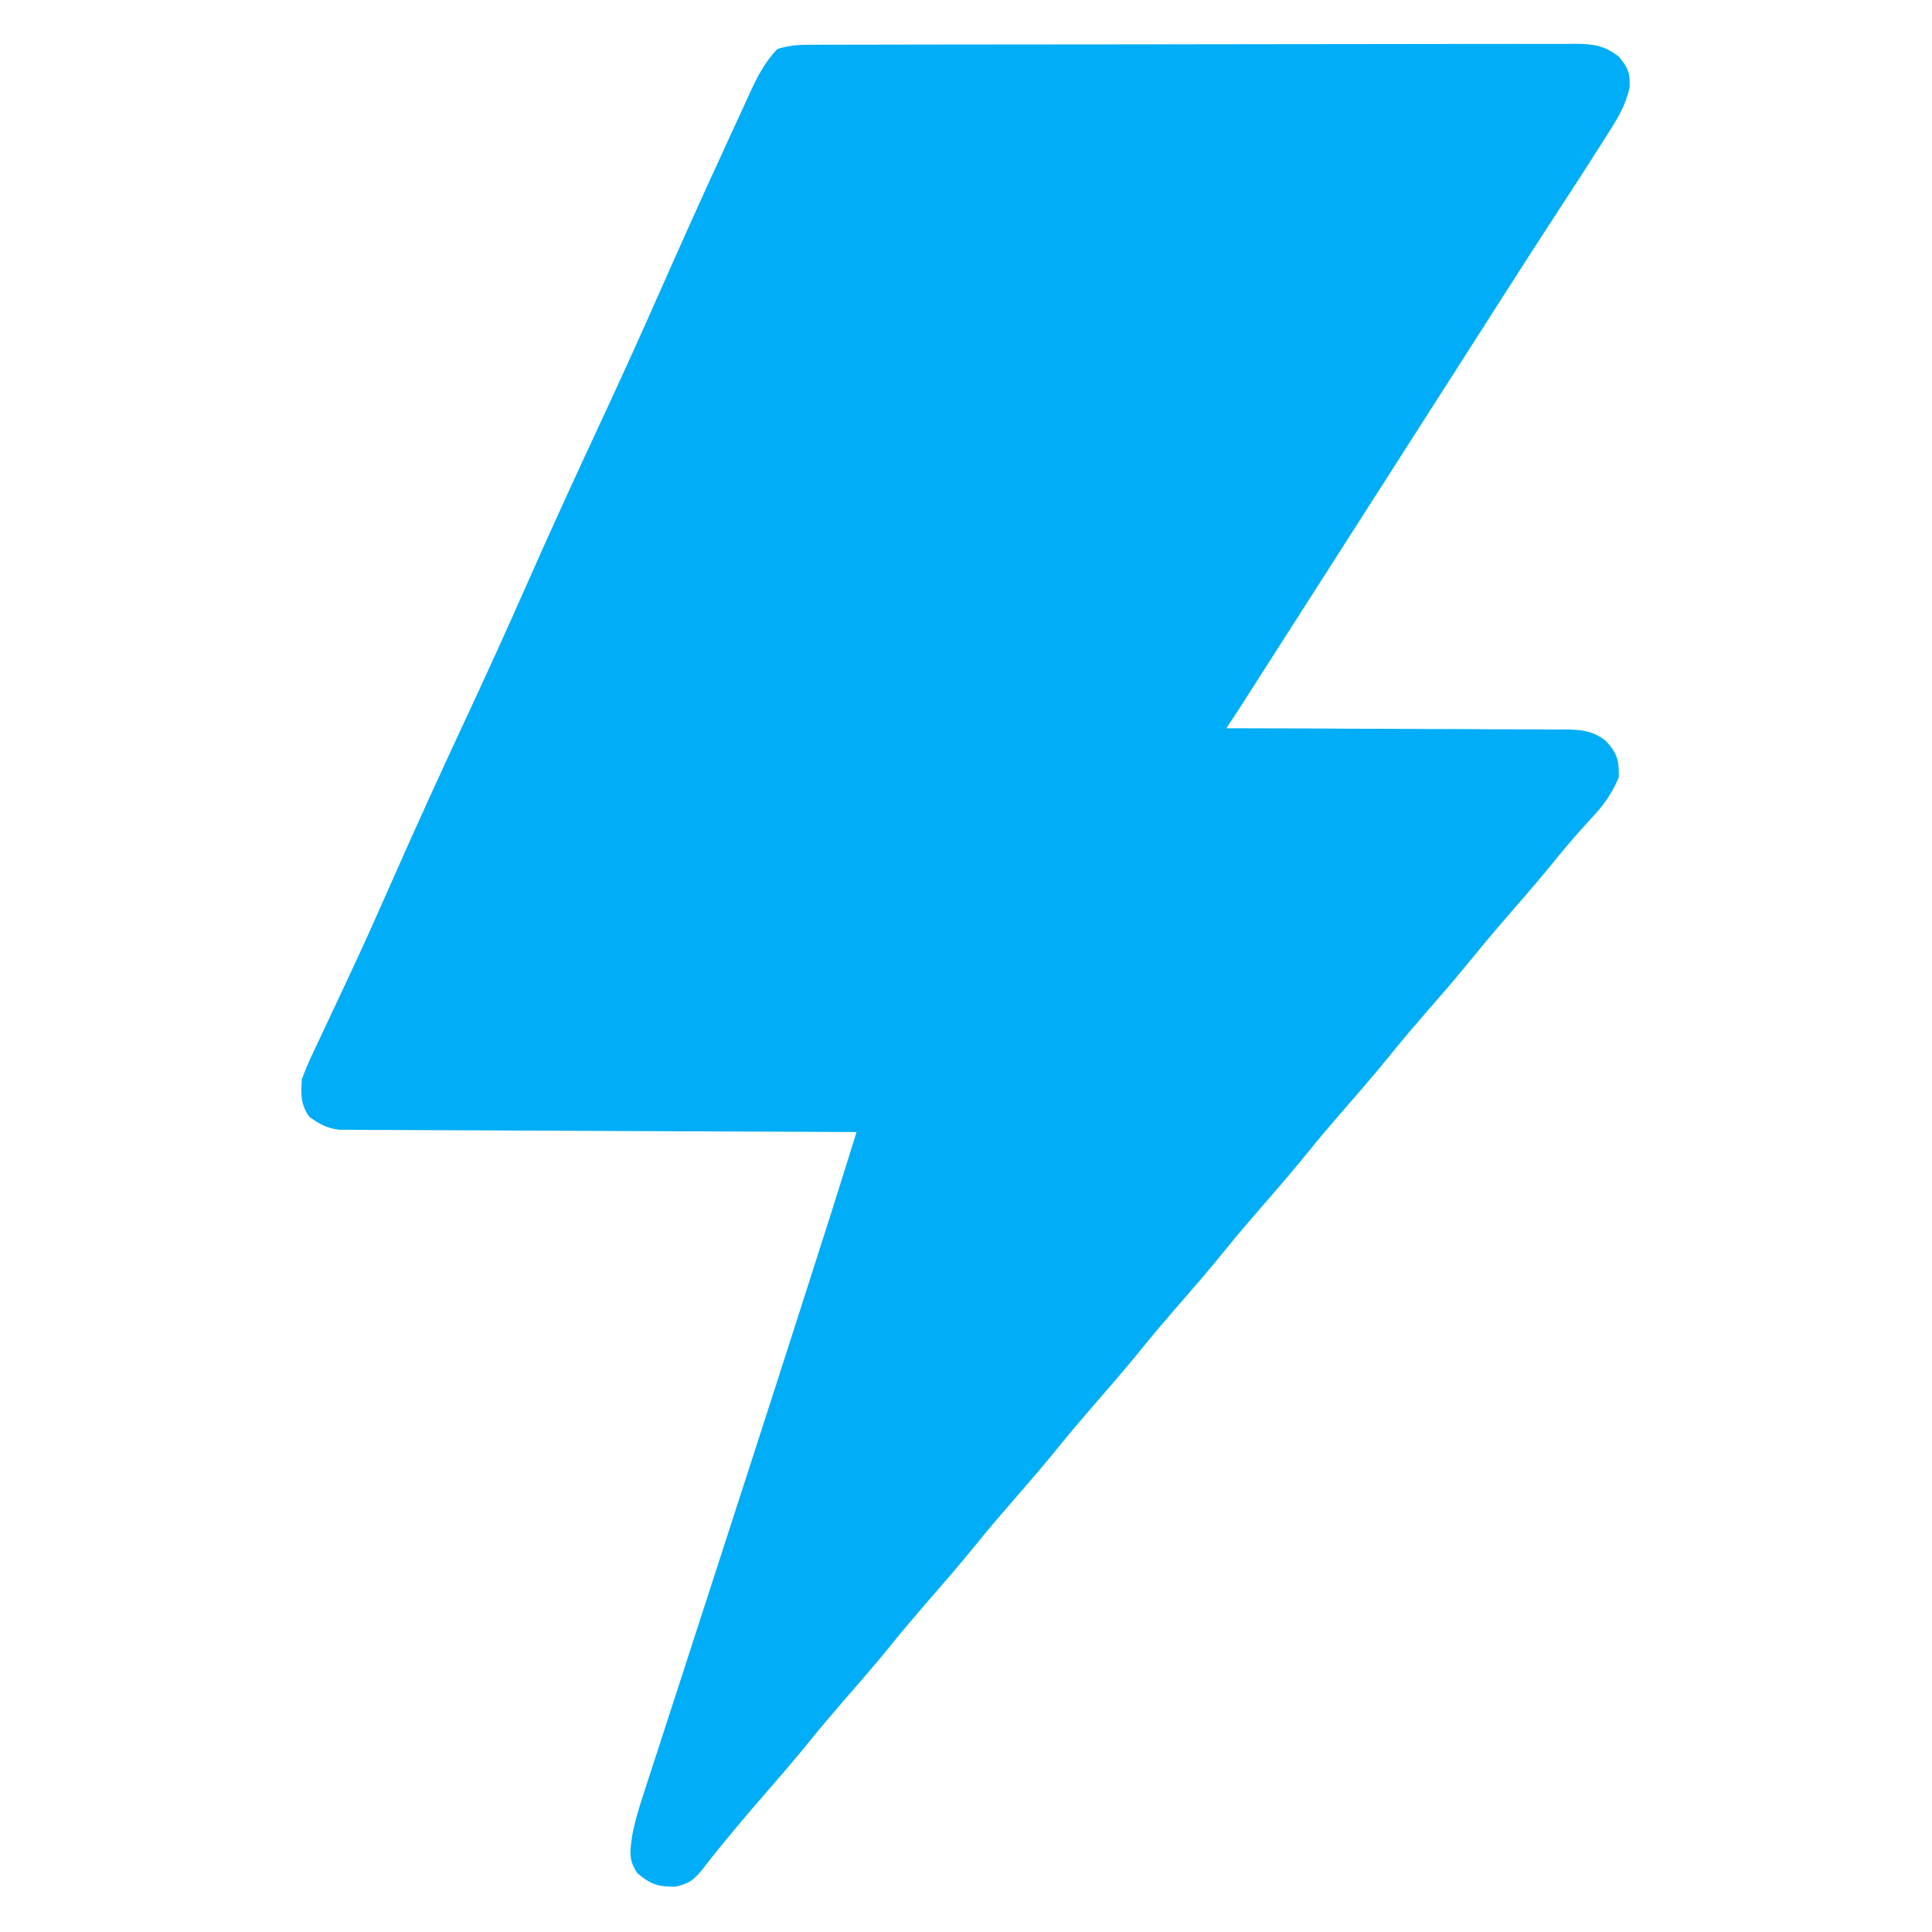
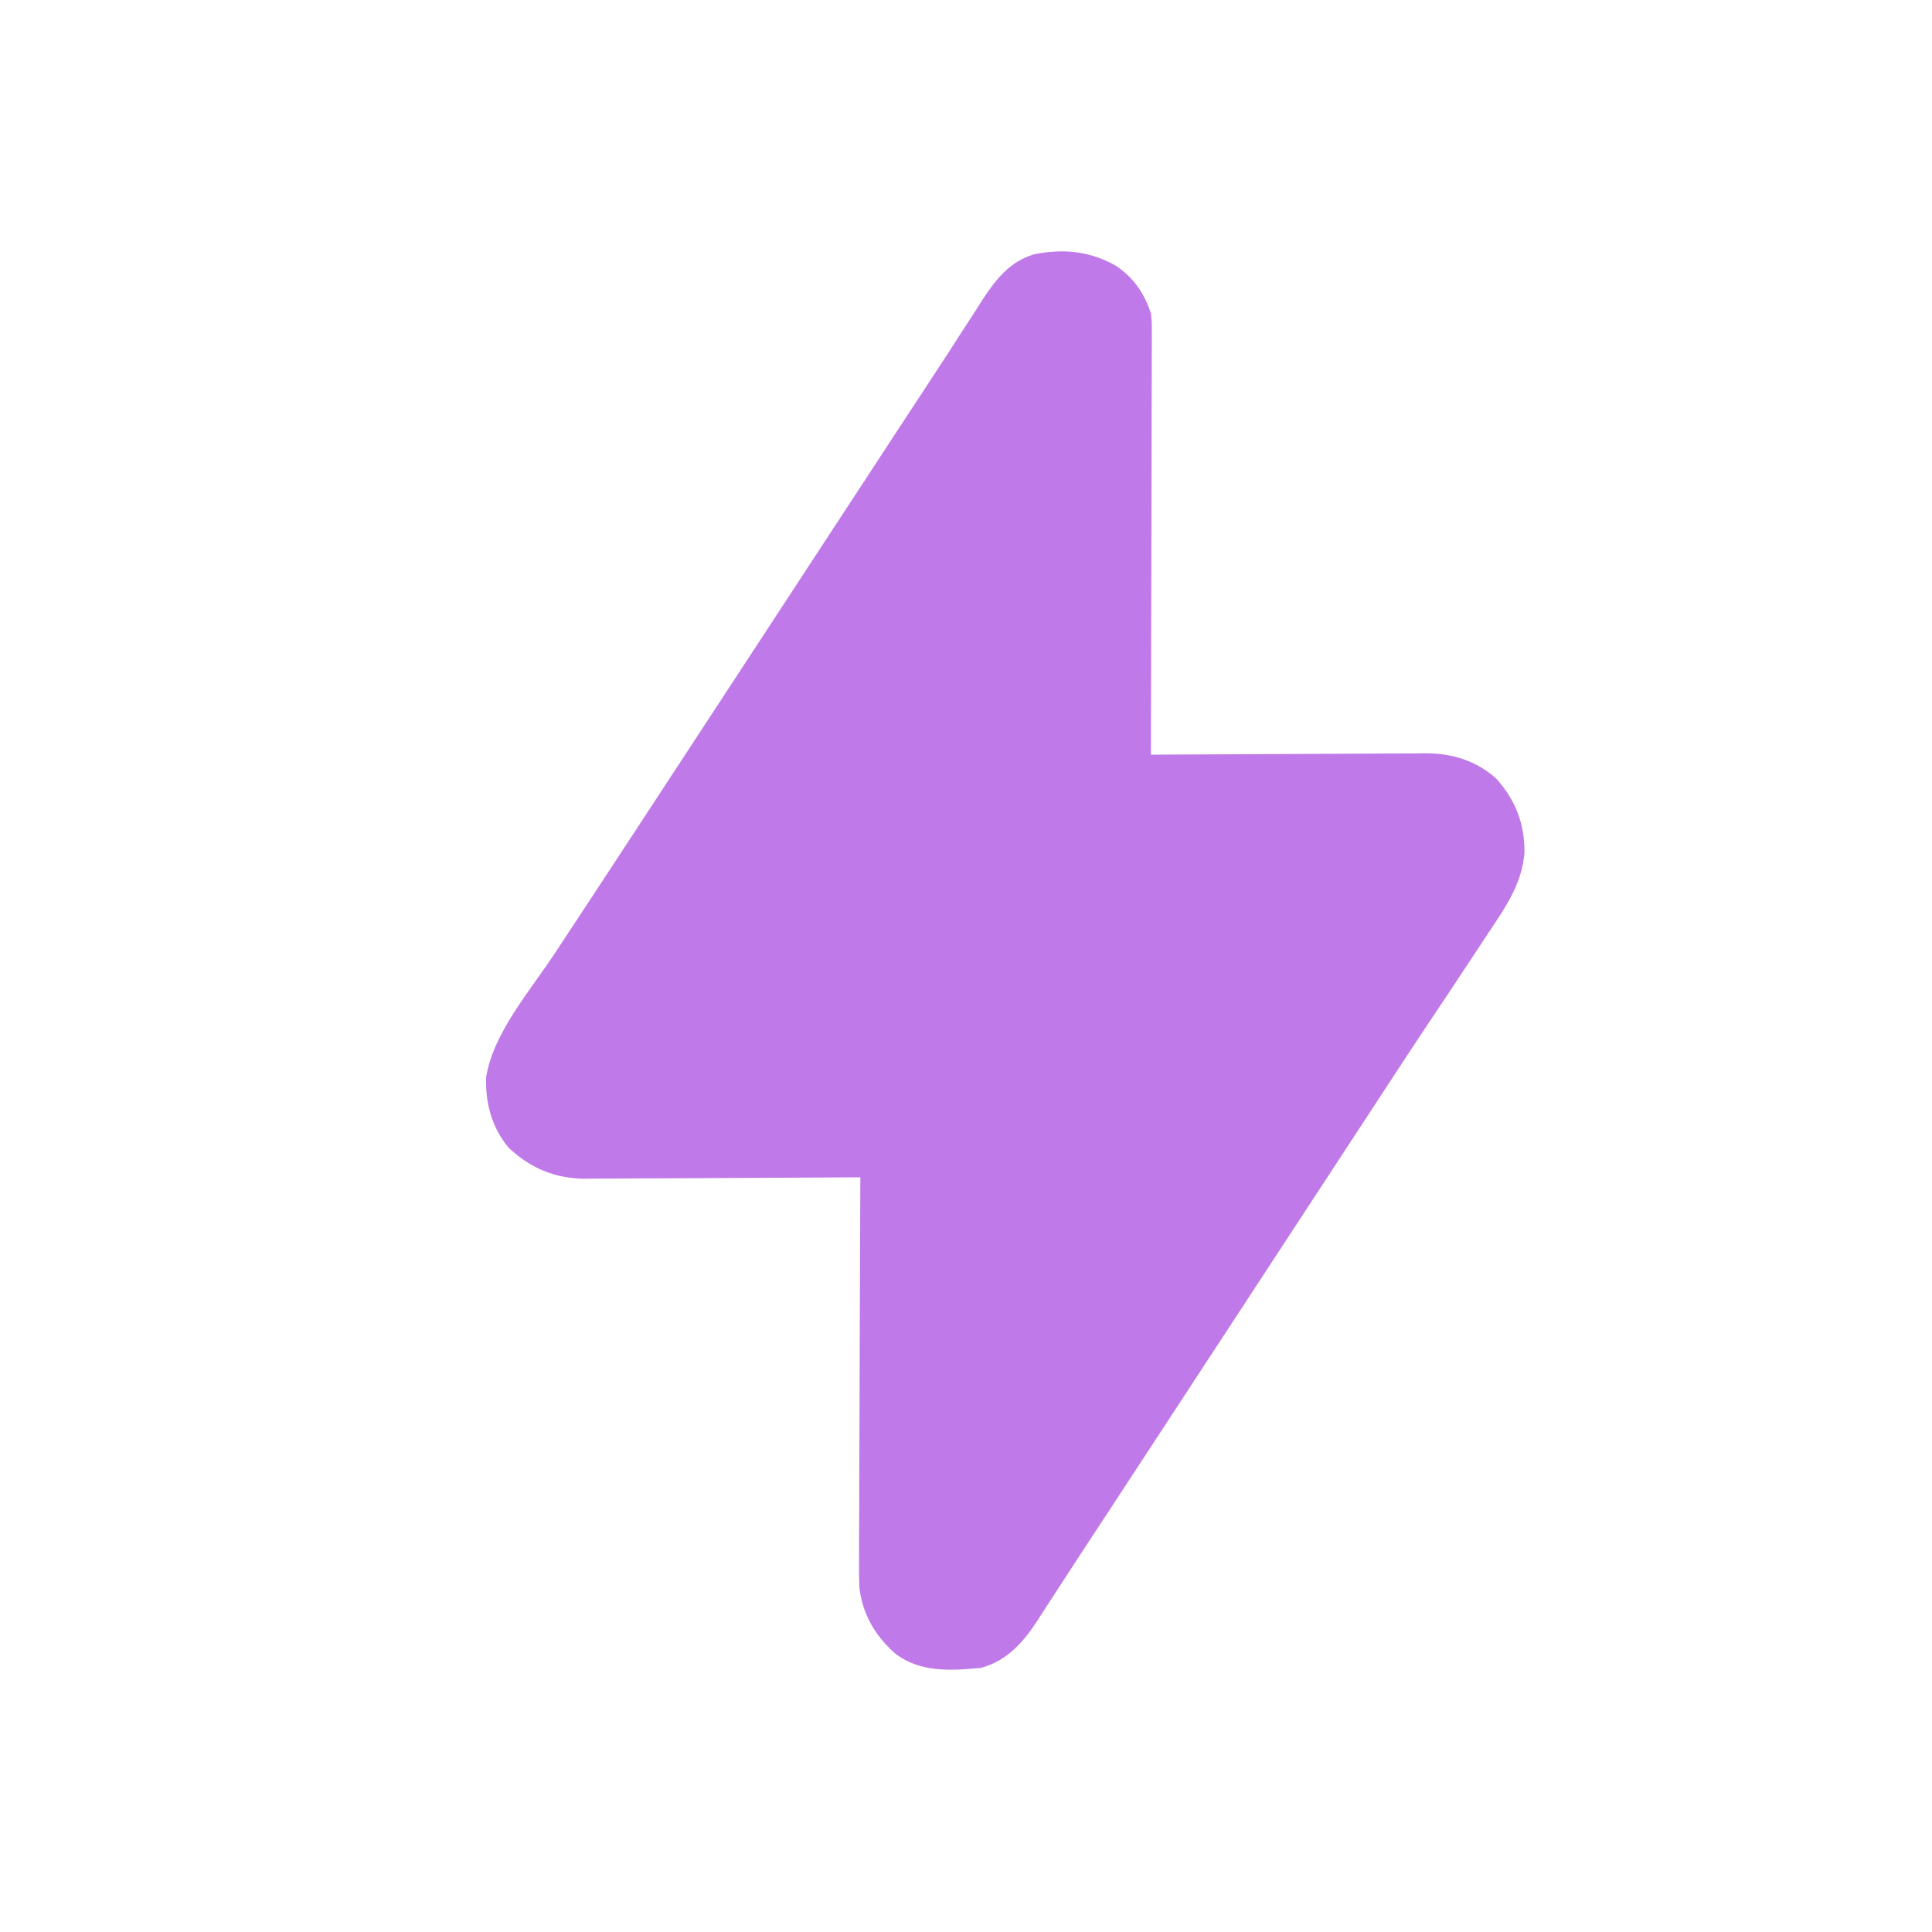
<svg xmlns="http://www.w3.org/2000/svg" version="1.1" width="512" height="512">
-   <path d="M0 0 C0.877 -0.003 1.754 -0.006 2.658 -0.009 C5.608 -0.018 8.558 -0.019 11.508 -0.021 C13.619 -0.025 15.729 -0.03 17.84 -0.036 C23.582 -0.049 29.323 -0.055 35.065 -0.06 C38.65 -0.063 42.235 -0.067 45.82 -0.071 C57.03 -0.085 68.24 -0.095 79.45 -0.098 C92.402 -0.103 105.355 -0.12 118.307 -0.149 C128.312 -0.171 138.316 -0.181 148.32 -0.182 C154.299 -0.184 160.278 -0.189 166.257 -0.207 C171.879 -0.224 177.501 -0.226 183.124 -0.217 C185.189 -0.216 187.254 -0.221 189.319 -0.231 C192.136 -0.243 194.951 -0.238 197.767 -0.227 C198.587 -0.235 199.407 -0.243 200.252 -0.251 C204.858 -0.211 207.849 0.28 211.511 3.14 C213.945 6.062 214.539 7.478 214.378 11.301 C213.313 16.018 211.358 19.3 208.761 23.328 C208.025 24.499 208.025 24.499 207.275 25.693 C205.702 28.185 204.11 30.665 202.511 33.14 C202.004 33.926 201.498 34.712 200.976 35.522 C198.337 39.61 195.682 43.686 193.018 47.758 C189.208 53.591 185.45 59.457 181.698 65.328 C181.027 66.378 180.356 67.428 179.664 68.51 C178.296 70.651 176.927 72.793 175.559 74.935 C172.213 80.172 168.861 85.406 165.511 90.64 C164.177 92.724 162.844 94.807 161.511 96.89 C153.511 109.39 145.511 121.89 137.511 134.39 C136.85 135.423 136.188 136.456 135.507 137.521 C134.185 139.586 132.863 141.652 131.541 143.717 C128.411 148.608 125.281 153.5 122.152 158.392 C120.67 160.709 119.188 163.025 117.706 165.341 C116.658 166.981 115.61 168.62 114.561 170.26 C113.929 171.249 113.296 172.238 112.643 173.258 C112.085 174.13 111.527 175.003 110.953 175.902 C109.821 177.658 108.67 179.402 107.511 181.14 C108.713 181.142 109.914 181.143 111.153 181.145 C122.483 181.161 133.812 181.204 145.141 181.273 C150.966 181.307 156.79 181.332 162.615 181.336 C168.237 181.34 173.858 181.369 179.48 181.414 C181.624 181.427 183.768 181.431 185.912 181.427 C188.917 181.422 191.92 181.448 194.925 181.481 C195.811 181.472 196.696 181.464 197.608 181.455 C201.82 181.533 204.666 181.818 208.043 184.467 C211.131 187.812 211.59 189.615 211.511 194.14 C209.704 198.388 207.547 201.491 204.386 204.828 C201.222 208.245 198.184 211.703 195.261 215.328 C191.602 219.85 187.834 224.258 184.011 228.64 C180.276 232.923 176.586 237.224 173.011 241.64 C168.892 246.729 164.609 251.66 160.308 256.594 C157.146 260.228 154.042 263.896 151.011 267.64 C146.892 272.729 142.609 277.66 138.308 282.594 C135.146 286.228 132.042 289.896 129.011 293.64 C124.892 298.729 120.609 303.66 116.308 308.594 C113.146 312.228 110.042 315.896 107.011 319.64 C102.892 324.729 98.609 329.66 94.308 334.594 C91.146 338.228 88.042 341.896 85.011 345.64 C80.892 350.729 76.609 355.66 72.308 360.594 C69.146 364.228 66.042 367.896 63.011 371.64 C58.892 376.729 54.609 381.66 50.308 386.594 C47.146 390.228 44.042 393.896 41.011 397.64 C36.892 402.729 32.609 407.66 28.308 412.594 C25.146 416.228 22.042 419.896 19.011 423.64 C14.892 428.729 10.609 433.66 6.308 438.594 C3.146 442.228 0.042 445.896 -2.989 449.64 C-6.565 454.057 -10.255 458.358 -13.989 462.64 C-20.032 469.573 -25.965 476.581 -31.591 483.859 C-33.82 486.538 -35.105 487.353 -38.489 488.14 C-43.068 488.14 -44.947 487.593 -48.489 484.64 C-51.009 481.18 -50.523 478.677 -49.955 474.601 C-49.184 470.526 -47.966 466.648 -46.665 462.715 C-46.372 461.804 -46.078 460.892 -45.776 459.954 C-44.792 456.909 -43.797 453.869 -42.802 450.828 C-42.092 448.637 -41.383 446.447 -40.675 444.256 C-39.126 439.47 -37.573 434.686 -36.015 429.904 C-33.364 421.763 -30.729 413.618 -28.095 405.472 C-27.399 403.32 -26.703 401.168 -26.007 399.016 C-25.539 397.57 -25.072 396.124 -24.604 394.678 C-22.959 389.591 -21.312 384.504 -19.665 379.418 C-13.89 361.584 -8.138 343.744 -2.427 325.89 C-1.941 324.373 -1.941 324.373 -1.446 322.825 C-0.531 319.967 0.383 317.108 1.296 314.25 C1.55 313.455 1.804 312.66 2.066 311.841 C4.583 303.952 7.045 296.046 9.511 288.14 C8.794 288.138 8.077 288.136 7.338 288.133 C-10.105 288.074 -27.548 287.999 -44.991 287.905 C-53.427 287.86 -61.862 287.82 -70.298 287.794 C-77.65 287.771 -85.002 287.738 -92.354 287.692 C-96.247 287.668 -100.14 287.649 -104.033 287.643 C-107.698 287.637 -111.363 287.617 -115.028 287.586 C-117.013 287.573 -118.998 287.575 -120.983 287.577 C-122.168 287.565 -123.352 287.552 -124.573 287.539 C-125.601 287.535 -126.629 287.53 -127.688 287.525 C-130.945 287.078 -132.834 286.047 -135.489 284.14 C-137.846 280.886 -137.774 278.076 -137.489 274.14 C-136.529 271.562 -135.525 269.191 -134.333 266.726 C-134 266.012 -133.666 265.298 -133.323 264.562 C-132.6 263.018 -131.873 261.477 -131.141 259.937 C-129.159 255.768 -127.214 251.582 -125.263 247.398 C-124.861 246.539 -124.459 245.68 -124.044 244.795 C-120.45 237.102 -116.997 229.351 -113.577 221.578 C-107.152 206.978 -100.51 192.486 -93.772 178.028 C-88.223 166.117 -82.789 154.164 -77.489 142.14 C-71.414 128.358 -65.134 114.679 -58.771 101.027 C-53.223 89.116 -47.791 77.163 -42.489 65.14 C-36.925 52.541 -31.274 39.983 -25.513 27.472 C-24.671 25.642 -23.832 23.811 -22.995 21.978 C-21.828 19.426 -20.652 16.878 -19.474 14.332 C-18.958 13.197 -18.958 13.197 -18.431 12.039 C-16.535 7.973 -14.607 4.438 -11.489 1.14 C-7.64 -0.143 -4.011 -0.004 0 0 Z " fill="#00ADF6" transform="translate(217.4893,11.85956)" />
+   <path d="M0 0 C4.652 3.26 7.302 7.099 9.129 12.492 C9.375 14.935 9.375 14.935 9.369 17.535 C9.374 19.022 9.374 19.022 9.378 20.539 C9.367 22.153 9.367 22.153 9.356 23.8 C9.356 24.942 9.357 26.084 9.357 27.26 C9.355 31.032 9.34 34.803 9.324 38.574 C9.32 41.19 9.318 43.806 9.316 46.422 C9.309 52.602 9.293 58.782 9.273 64.962 C9.251 72 9.24 79.037 9.23 86.074 C9.209 100.547 9.173 115.02 9.129 129.492 C10.101 129.486 11.073 129.479 12.074 129.472 C21.255 129.411 30.435 129.366 39.615 129.337 C44.335 129.321 49.054 129.3 53.773 129.266 C58.331 129.233 62.889 129.215 67.448 129.208 C69.183 129.202 70.918 129.191 72.653 129.175 C75.091 129.153 77.53 129.15 79.969 129.152 C80.679 129.141 81.389 129.13 82.12 129.119 C89.098 129.162 95.522 131.155 100.746 135.922 C105.815 141.678 108.202 147.869 108.129 155.492 C107.428 163.775 103.147 169.857 98.629 176.617 C97.89 177.744 97.152 178.871 96.415 179.999 C94.336 183.174 92.235 186.334 90.129 189.492 C89.258 190.807 88.386 192.122 87.516 193.438 C86.009 195.702 84.497 197.962 82.98 200.219 C79.005 206.154 75.104 212.14 71.191 218.117 C70.785 218.739 70.378 219.36 69.958 220.001 C68.283 222.561 66.607 225.121 64.931 227.682 C62.047 232.09 59.161 236.497 56.273 240.902 C55.878 241.505 55.483 242.108 55.076 242.729 C54.282 243.941 53.487 245.153 52.693 246.365 C46.333 256.07 39.978 265.779 33.629 275.492 C26.883 285.813 20.13 296.129 13.371 306.441 C12.573 307.658 11.775 308.876 10.977 310.094 C10.58 310.699 10.183 311.304 9.774 311.928 C6.473 316.965 3.176 322.005 -0.121 327.045 C-3.297 331.901 -6.481 336.752 -9.667 341.602 C-11.966 345.104 -14.247 348.617 -16.52 352.137 C-17.574 353.755 -18.629 355.374 -19.684 356.992 C-20.133 357.698 -20.582 358.403 -21.045 359.13 C-24.781 364.824 -29.06 369.617 -35.871 371.492 C-43.888 372.264 -52.3 372.796 -58.871 367.492 C-64.105 362.751 -67.371 357.097 -68.143 349.989 C-68.238 347.12 -68.242 344.265 -68.212 341.395 C-68.212 339.769 -68.212 339.769 -68.213 338.11 C-68.211 334.55 -68.188 330.99 -68.164 327.43 C-68.158 324.952 -68.154 322.475 -68.151 319.998 C-68.14 313.494 -68.11 306.991 -68.077 300.487 C-68.046 293.845 -68.033 287.202 -68.018 280.559 C-67.985 267.536 -67.935 254.514 -67.871 241.492 C-69.329 241.502 -69.329 241.502 -70.816 241.512 C-79.997 241.573 -89.177 241.618 -98.358 241.648 C-103.077 241.663 -107.796 241.684 -112.515 241.719 C-117.073 241.751 -121.631 241.769 -126.19 241.777 C-127.925 241.782 -129.66 241.793 -131.395 241.809 C-133.834 241.831 -136.272 241.834 -138.711 241.833 C-139.421 241.844 -140.131 241.854 -140.862 241.865 C-148.825 241.817 -155.32 239.061 -161.102 233.633 C-165.528 228.279 -167.237 221.937 -167.059 215.055 C-165.212 203.373 -155.573 192.301 -149.121 182.555 C-148.192 181.146 -147.263 179.736 -146.334 178.327 C-144.436 175.446 -142.536 172.565 -140.636 169.686 C-136.881 163.994 -133.145 158.29 -129.411 152.585 C-127.461 149.605 -125.51 146.627 -123.559 143.648 C-122.78 142.46 -122.001 141.271 -121.223 140.082 C-118.835 136.437 -116.447 132.793 -114.059 129.148 C-106.49 117.6 -98.925 106.05 -91.371 94.492 C-84.624 84.169 -77.869 73.851 -71.109 63.537 C-70.309 62.318 -69.51 61.098 -68.711 59.879 C-68.314 59.273 -67.917 58.667 -67.508 58.043 C-64.238 53.054 -60.973 48.062 -57.708 43.07 C-55.699 39.997 -53.688 36.926 -51.671 33.858 C-51.284 33.268 -50.896 32.678 -50.497 32.071 C-49.728 30.901 -48.959 29.731 -48.19 28.562 C-45.708 24.782 -43.255 20.985 -40.812 17.18 C-39.582 15.284 -38.352 13.388 -37.121 11.492 C-36.317 10.22 -36.317 10.22 -35.497 8.922 C-31.983 3.548 -28.264 -1.201 -21.828 -3.116 C-13.949 -4.695 -6.988 -3.971 0 0 Z " fill="#C079E8" transform="translate(295.8711,70.50781)" />
</svg>
